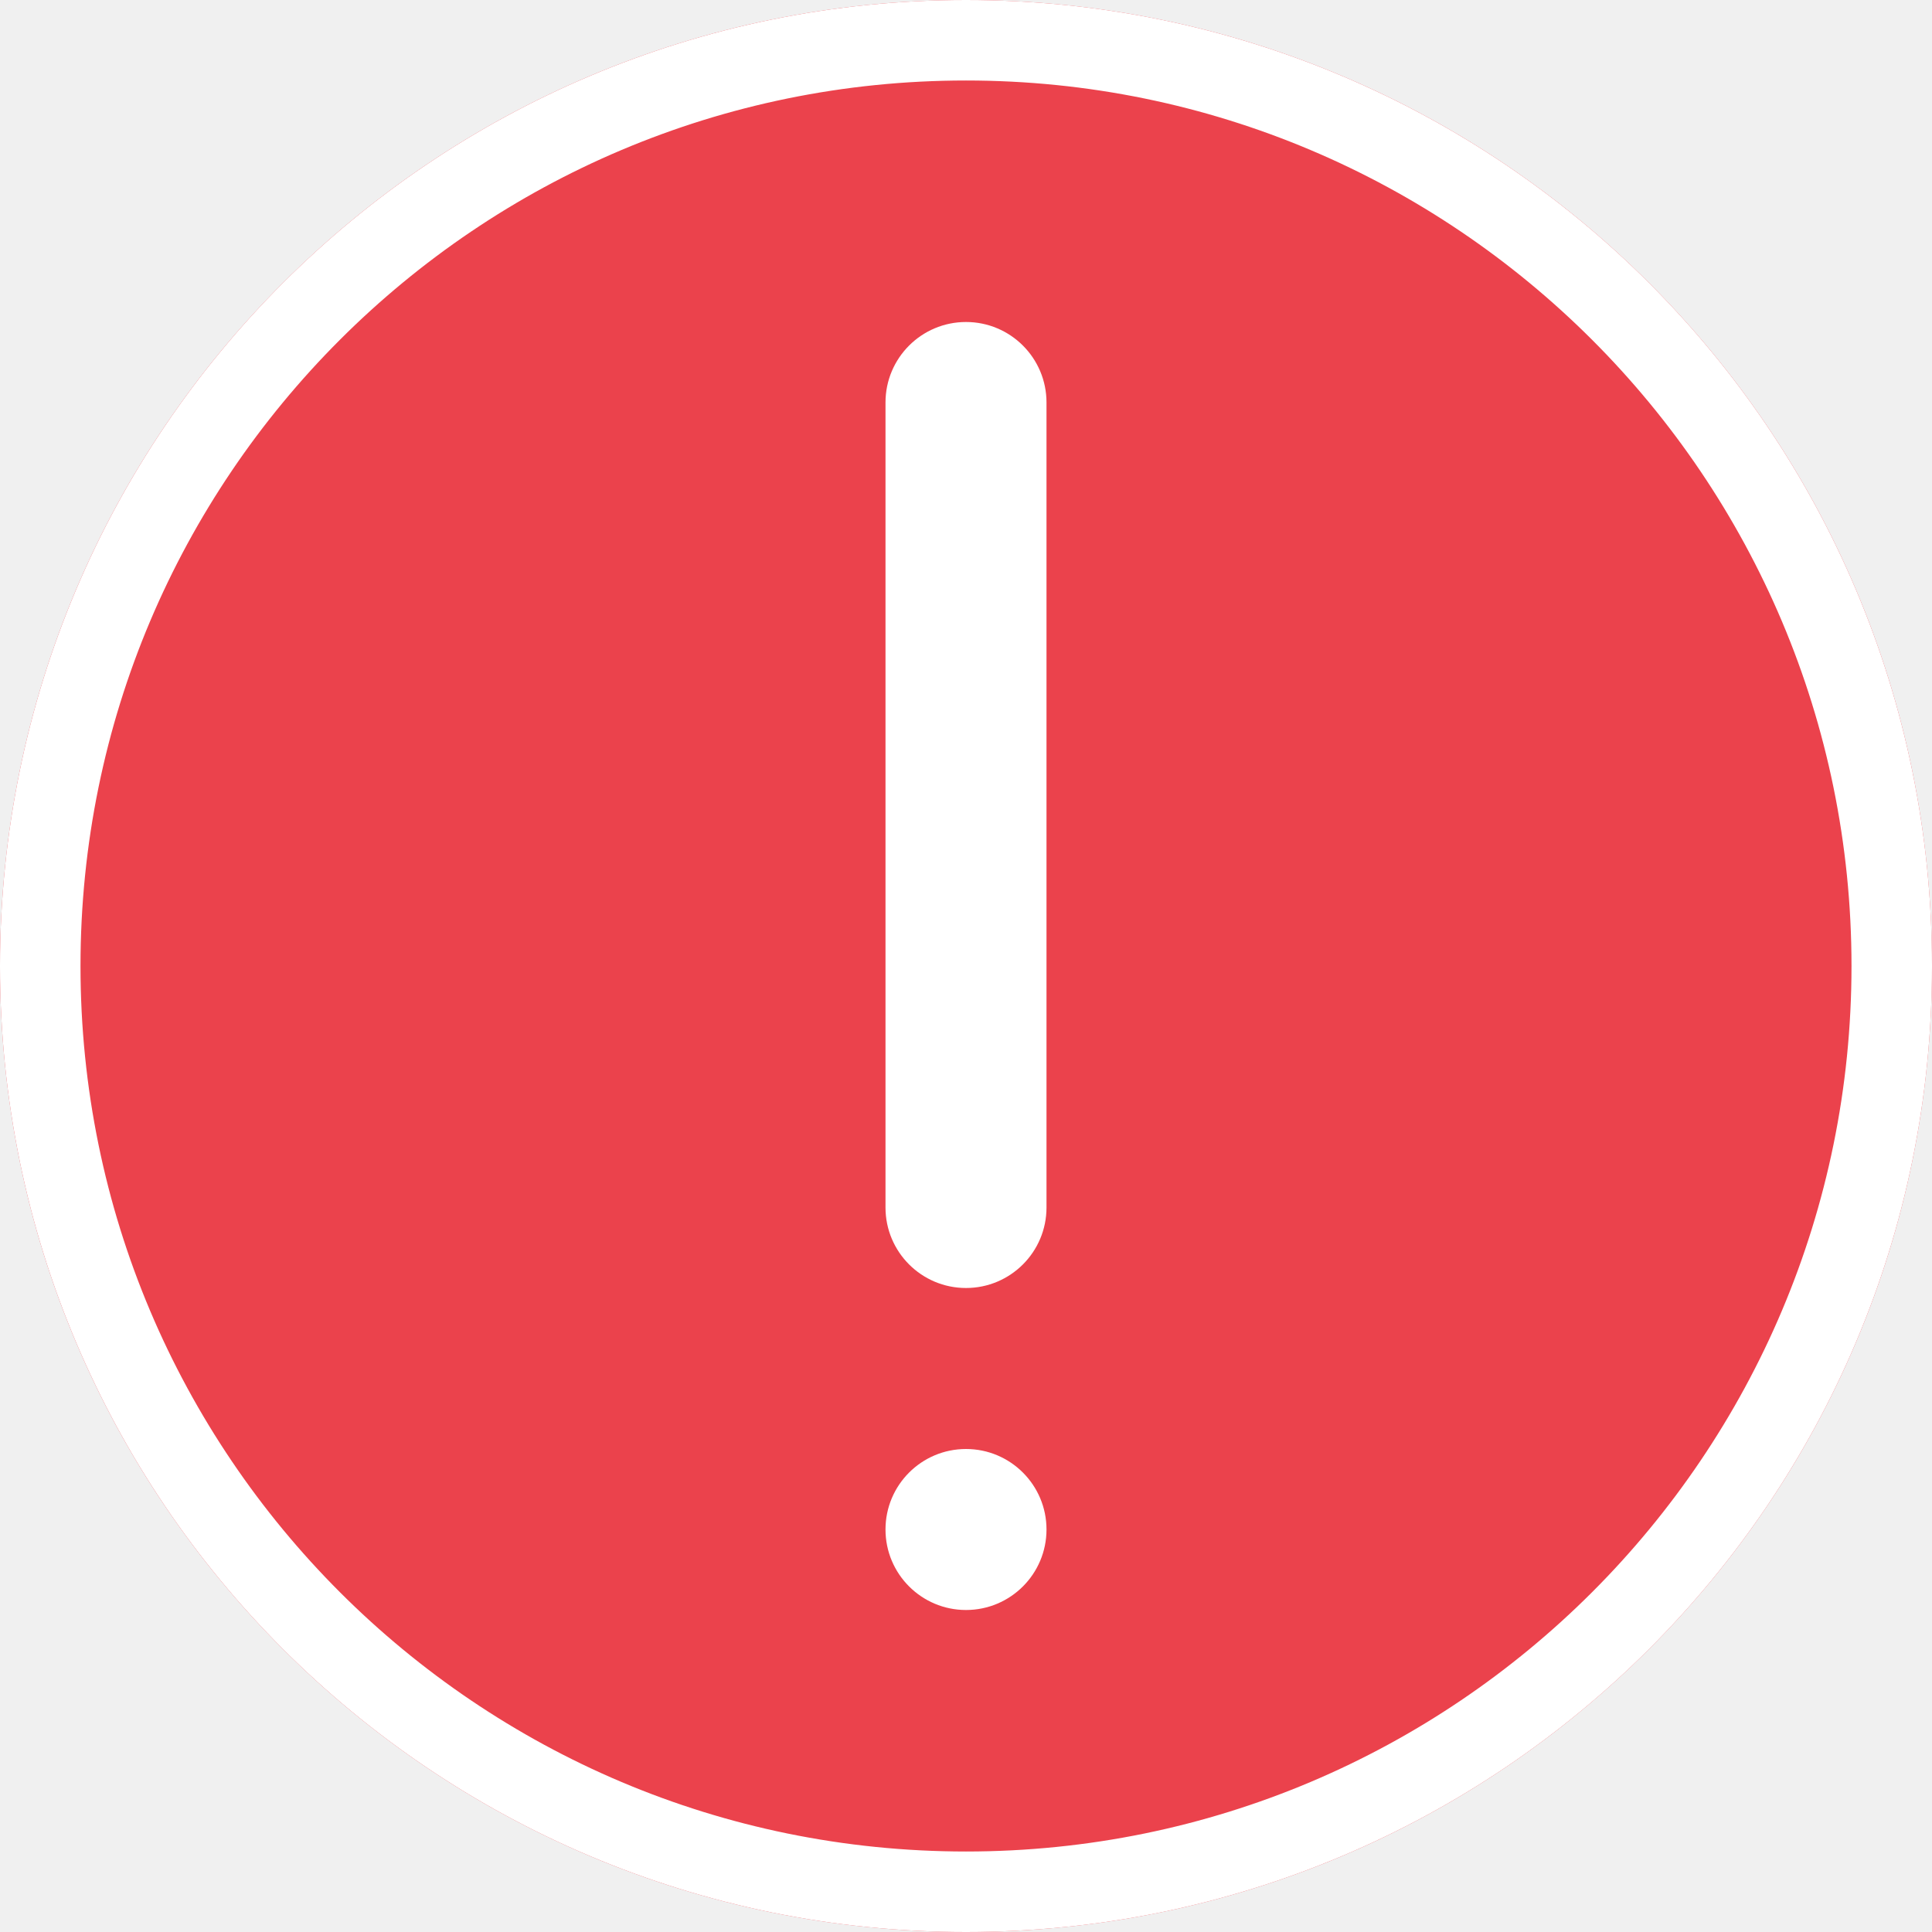
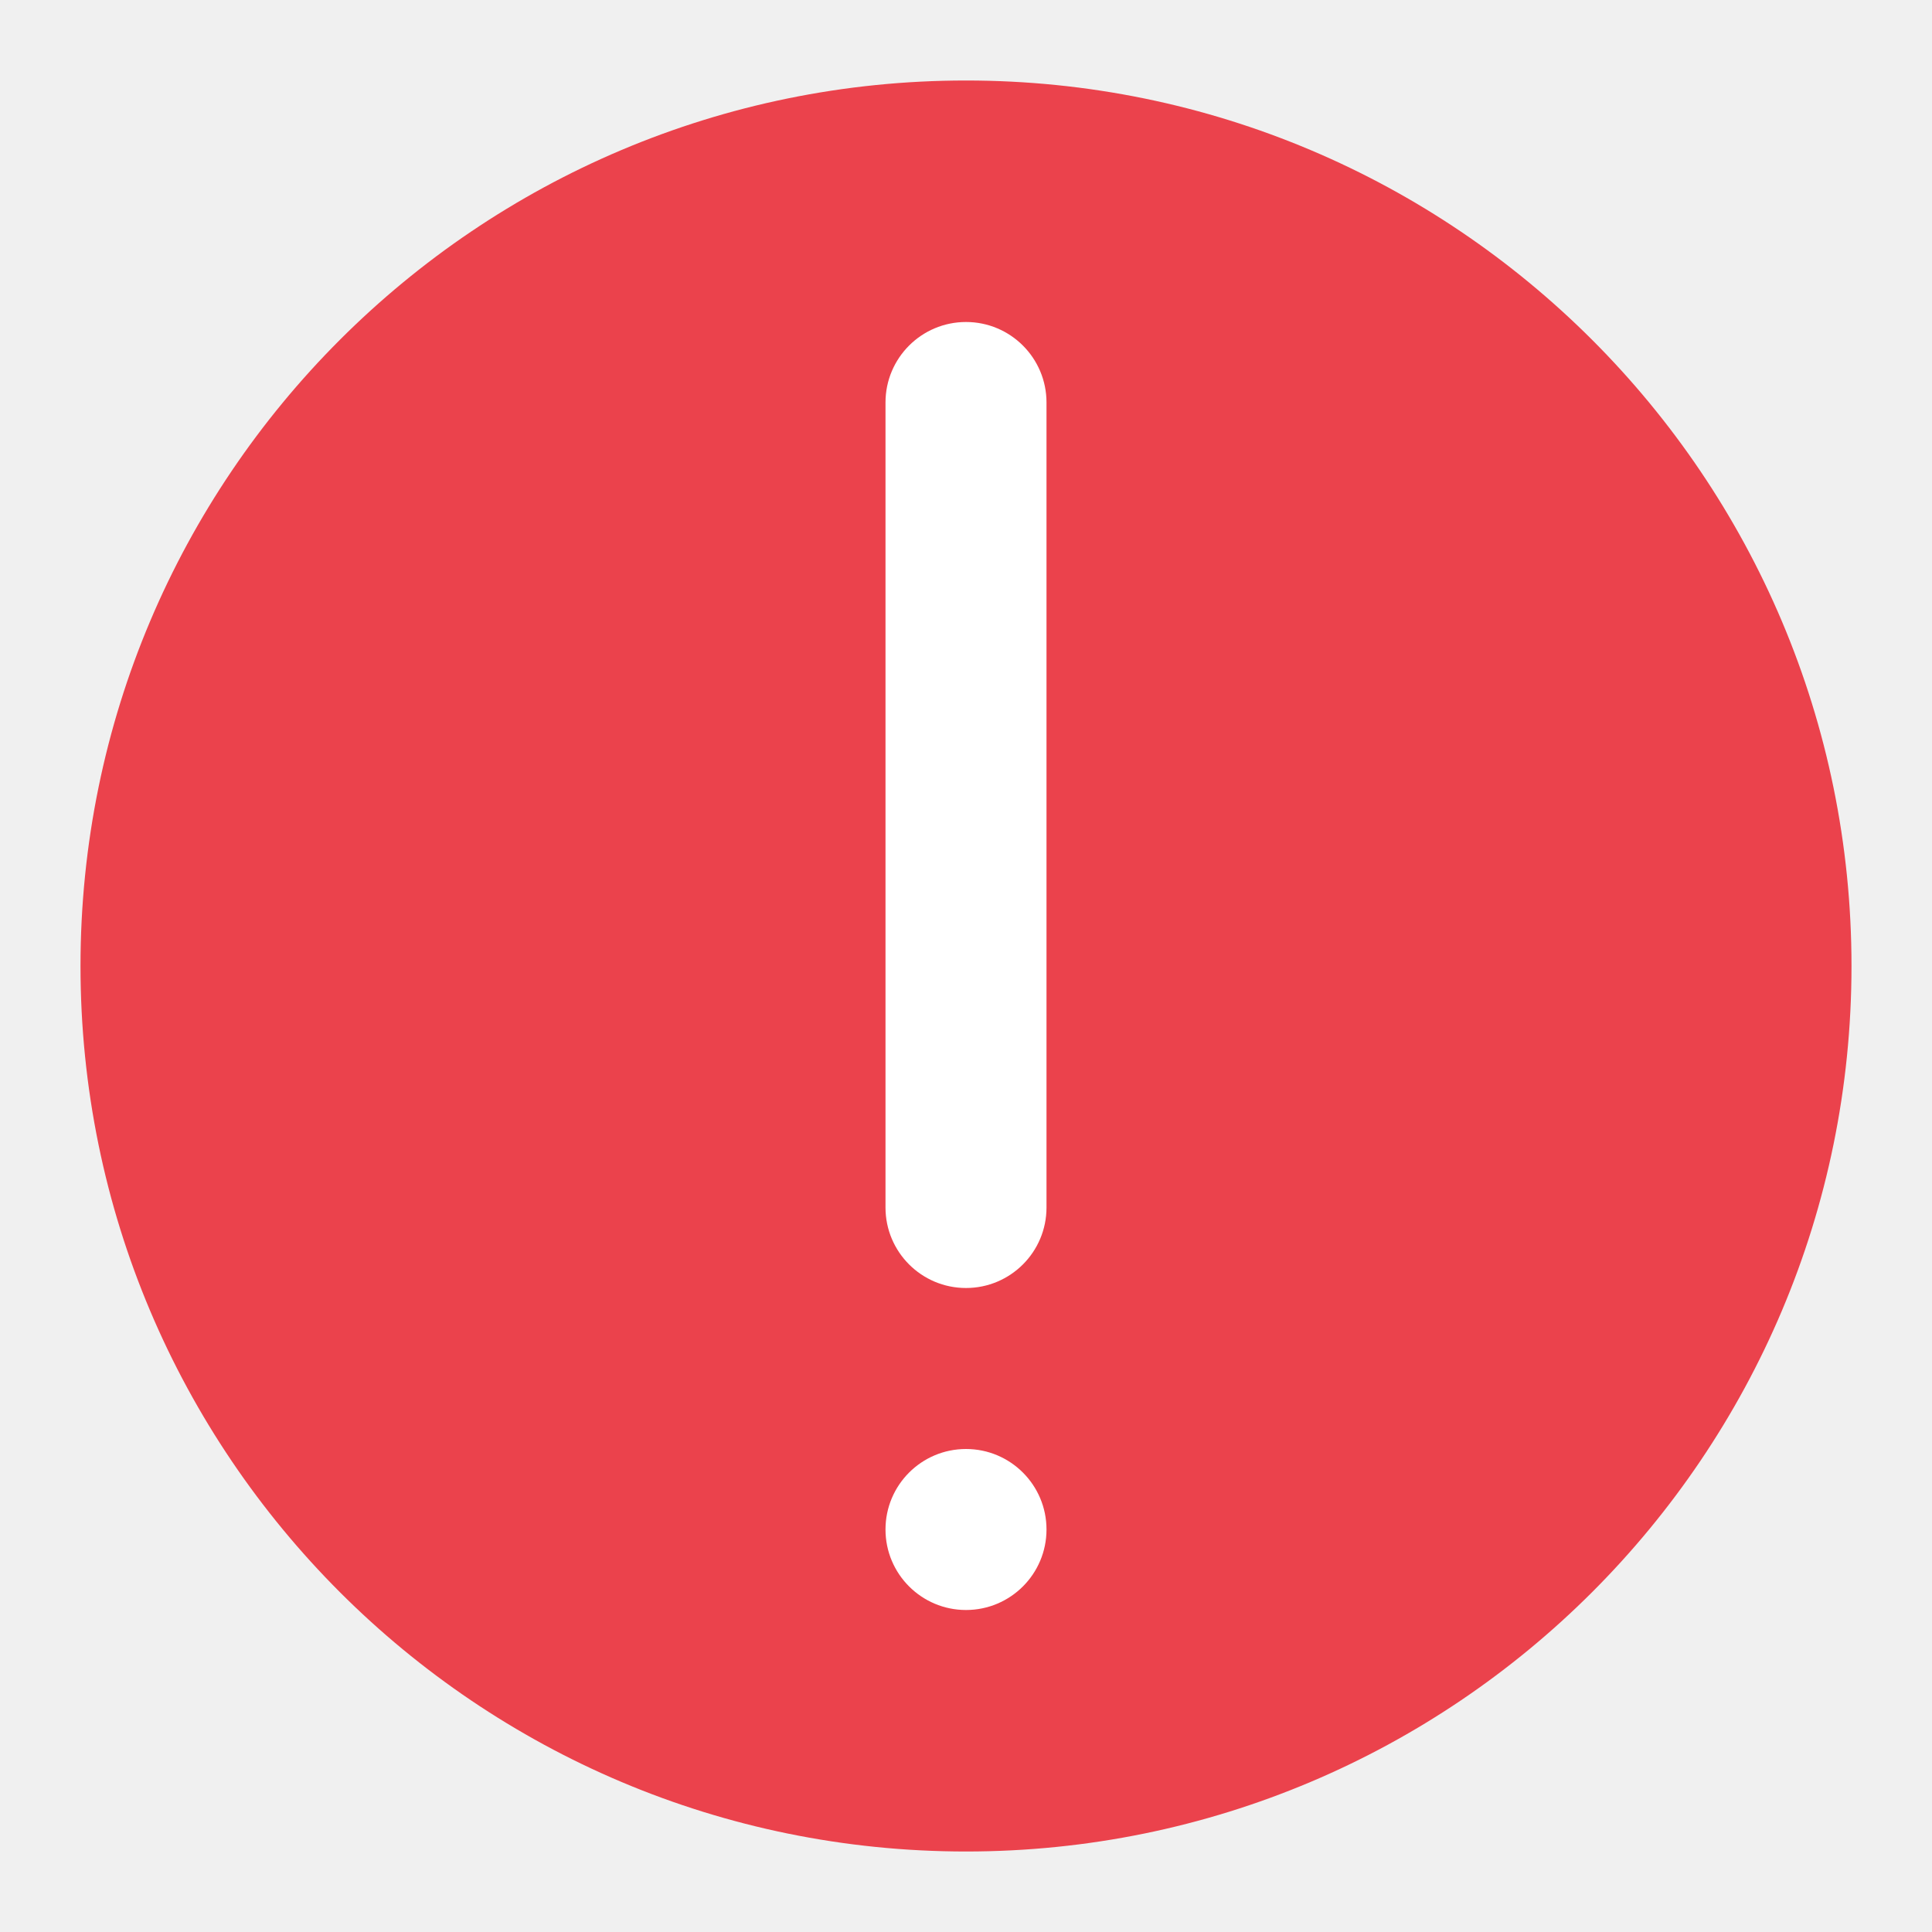
- <svg xmlns="http://www.w3.org/2000/svg" xmlns:xlink="http://www.w3.org/1999/xlink" width="24px" height="24px" viewBox="0 0 24 24" version="1.1">
-   <defs>
-     <circle id="path-1" cx="12" cy="12" r="12" />
-   </defs>
+ <svg xmlns="http://www.w3.org/2000/svg" width="24px" height="24px" viewBox="0 0 24 24" version="1.1">
+   <defs />
  <g id="Welcome" stroke="none" stroke-width="1" fill="none" fill-rule="evenodd">
-     <g id="Artboard-2" transform="translate(-850, -41)">
-       <g id="Group-3-Copy-2" transform="translate(850, 41)">
-         <g id="Oval-14-Copy-3">
-           <use fill="#EB424C" fill-rule="evenodd" xlink:href="#path-1" />
-           <circle stroke="#FFFFFF" stroke-width="1" cx="12" cy="12" r="11.5" />
-         </g>
-         <rect id="Rectangle" fill="#FFFFFF" x="11" y="4" width="2" height="12" rx="1" />
-       </g>
-       <circle id="Oval-12" fill="#FFFFFF" cx="862" cy="60" r="1" />
+     <g id="Artboard-2" transform="translate(-243, -222)">
+       <circle id="Oval-14-Copy-3" fill="#EB424C" cx="255" cy="234" r="11" />
+       <rect id="Rectangle-12" fill="#FFFFFF" x="254" y="226" width="2" height="12" rx="1" />
+       <circle id="Oval-9" fill="#FFFFFF" cx="255" cy="241" r="1" />
    </g>
  </g>
</svg>
